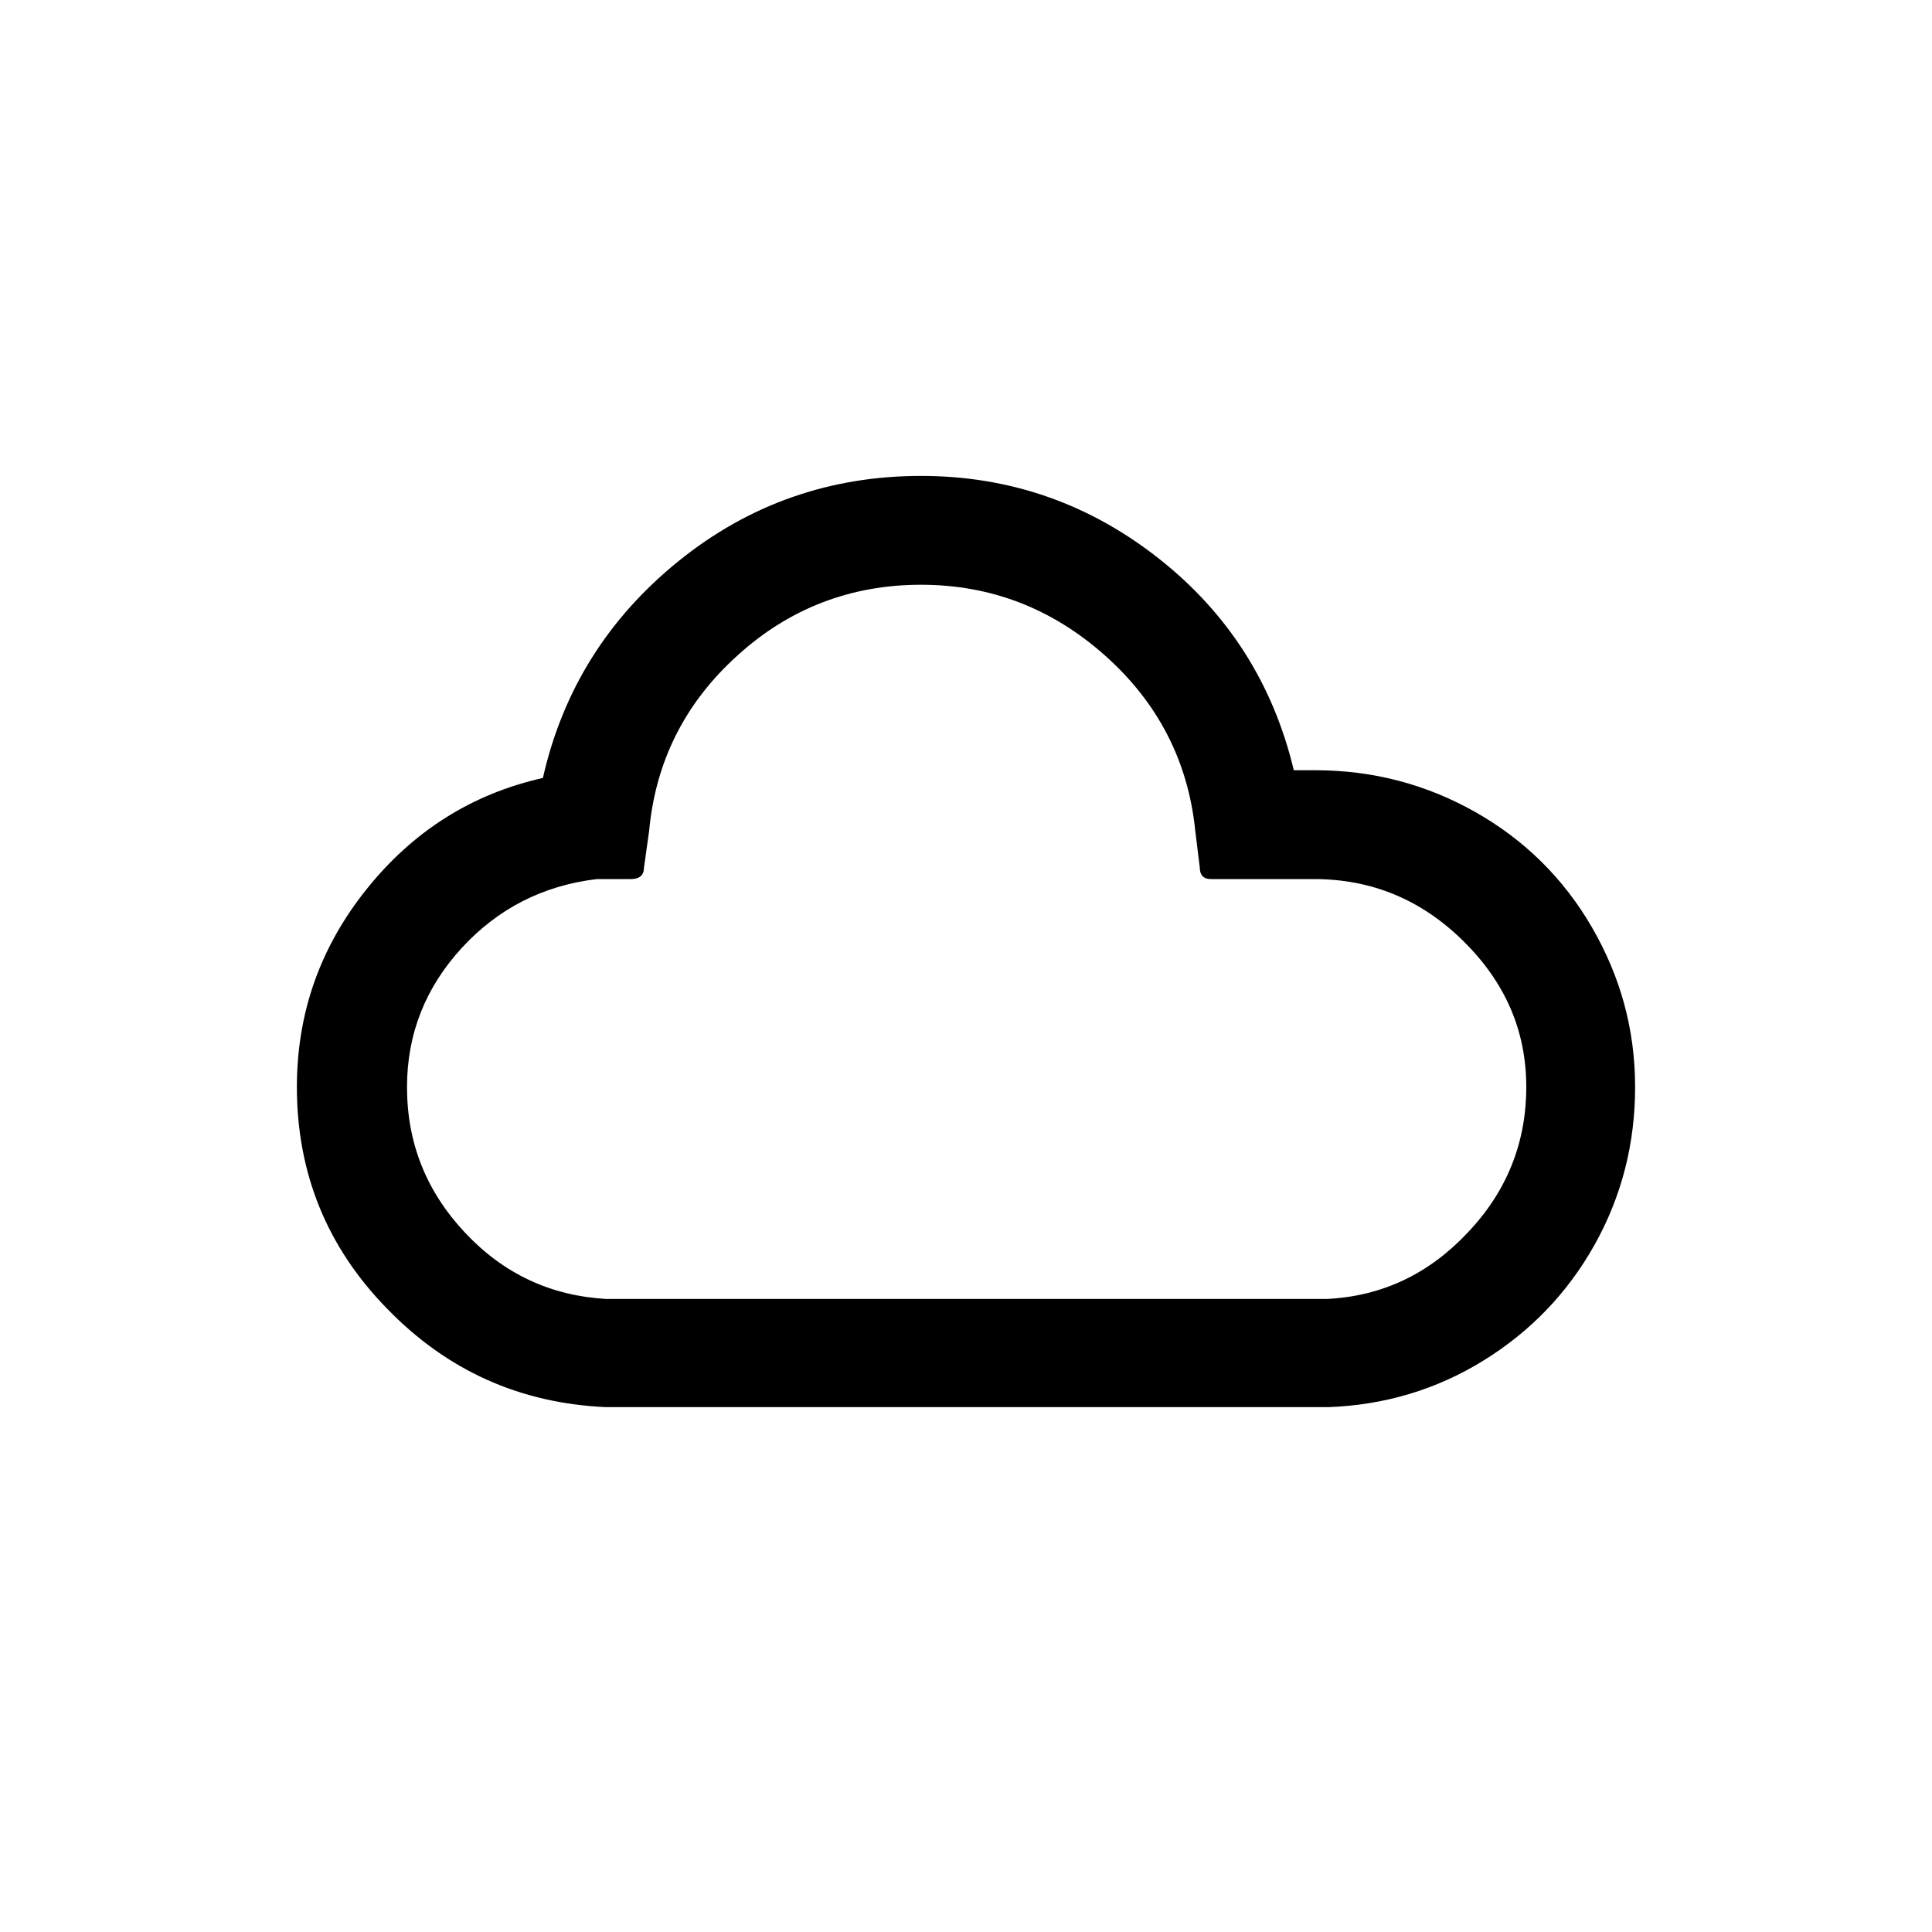
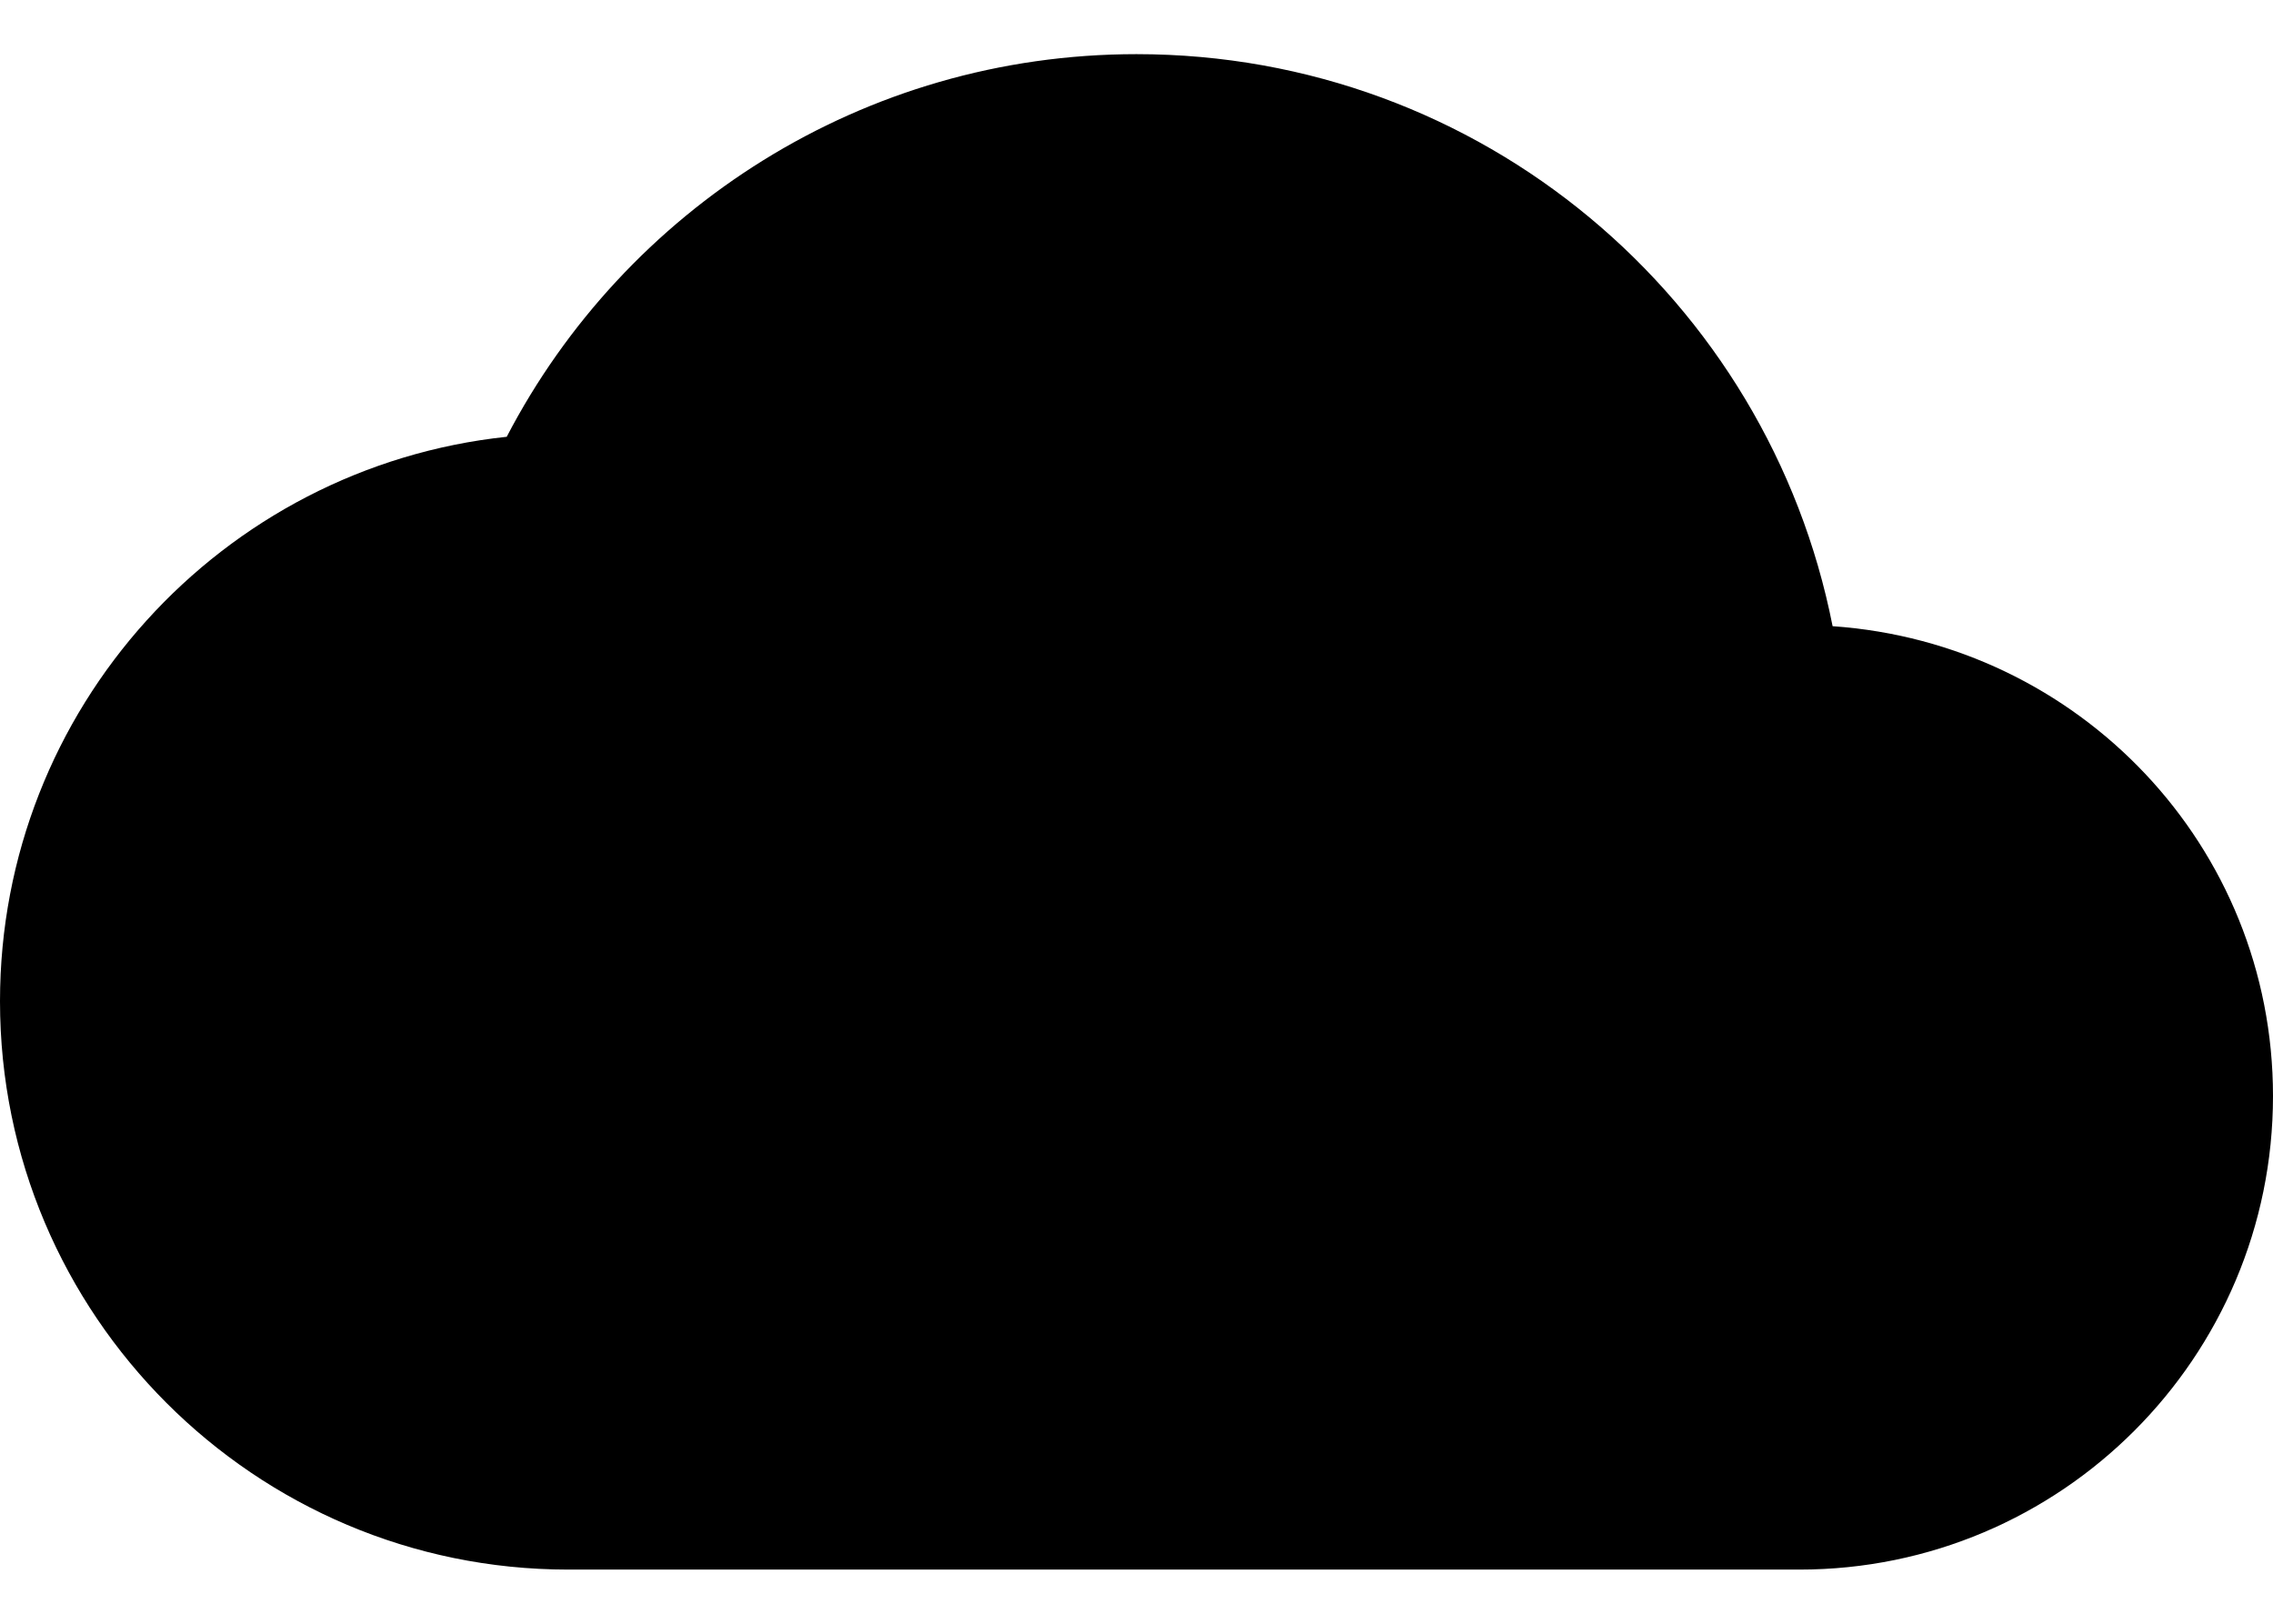
- <svg xmlns="http://www.w3.org/2000/svg" version="1.1" id="Layer_1" x="0px" y="0px" viewBox="0 0 30 30" style="enable-background:new 0 0 30 30;" xml:space="preserve">
-   <path d="M4.61,16.88c0-1.15,0.36-2.17,1.08-3.07c0.72-0.9,1.63-1.48,2.74-1.73c0.31-1.37,1.02-2.49,2.11-3.37s2.35-1.32,3.76-1.32  c1.38,0,2.61,0.43,3.69,1.28s1.78,1.95,2.1,3.29h0.33c0.9,0,1.73,0.22,2.49,0.65s1.37,1.03,1.81,1.79c0.44,0.76,0.67,1.58,0.67,2.48  c0,0.88-0.21,1.7-0.63,2.45s-1,1.35-1.73,1.8c-0.73,0.45-1.54,0.69-2.41,0.72H9.41c-1.34-0.06-2.47-0.57-3.4-1.53  C5.08,19.37,4.61,18.22,4.61,16.88z M6.32,16.88c0,0.87,0.3,1.62,0.9,2.26s1.33,0.98,2.19,1.03h11.19c0.86-0.04,1.59-0.39,2.19-1.03  c0.61-0.64,0.91-1.4,0.91-2.26c0-0.88-0.33-1.63-0.98-2.27c-0.65-0.64-1.42-0.96-2.32-0.96H18.8c-0.11,0-0.17-0.06-0.17-0.18  l-0.07-0.57c-0.11-1.08-0.58-1.99-1.4-2.72c-0.82-0.73-1.77-1.1-2.86-1.1c-1.09,0-2.05,0.37-2.85,1.1  c-0.81,0.73-1.27,1.64-1.37,2.72l-0.08,0.57c0,0.12-0.07,0.18-0.2,0.18H9.27c-0.84,0.1-1.54,0.46-2.1,1.07S6.32,16.05,6.32,16.88z" />
+ <svg xmlns="http://www.w3.org/2000/svg" width="28" height="20" viewBox="0 0 28 20" fill="none">
+   <path d="M22.575 7.713C21.782 3.688 18.247 0.667 14 0.667C10.628 0.667 7.7 2.58 6.242 5.38C2.73 5.753 0 8.728 0 12.333C0 16.195 3.138 19.333 7 19.333H22.167C25.387 19.333 28 16.72 28 13.5C28 10.42 25.608 7.923 22.575 7.713Z" fill="black" />
</svg>
